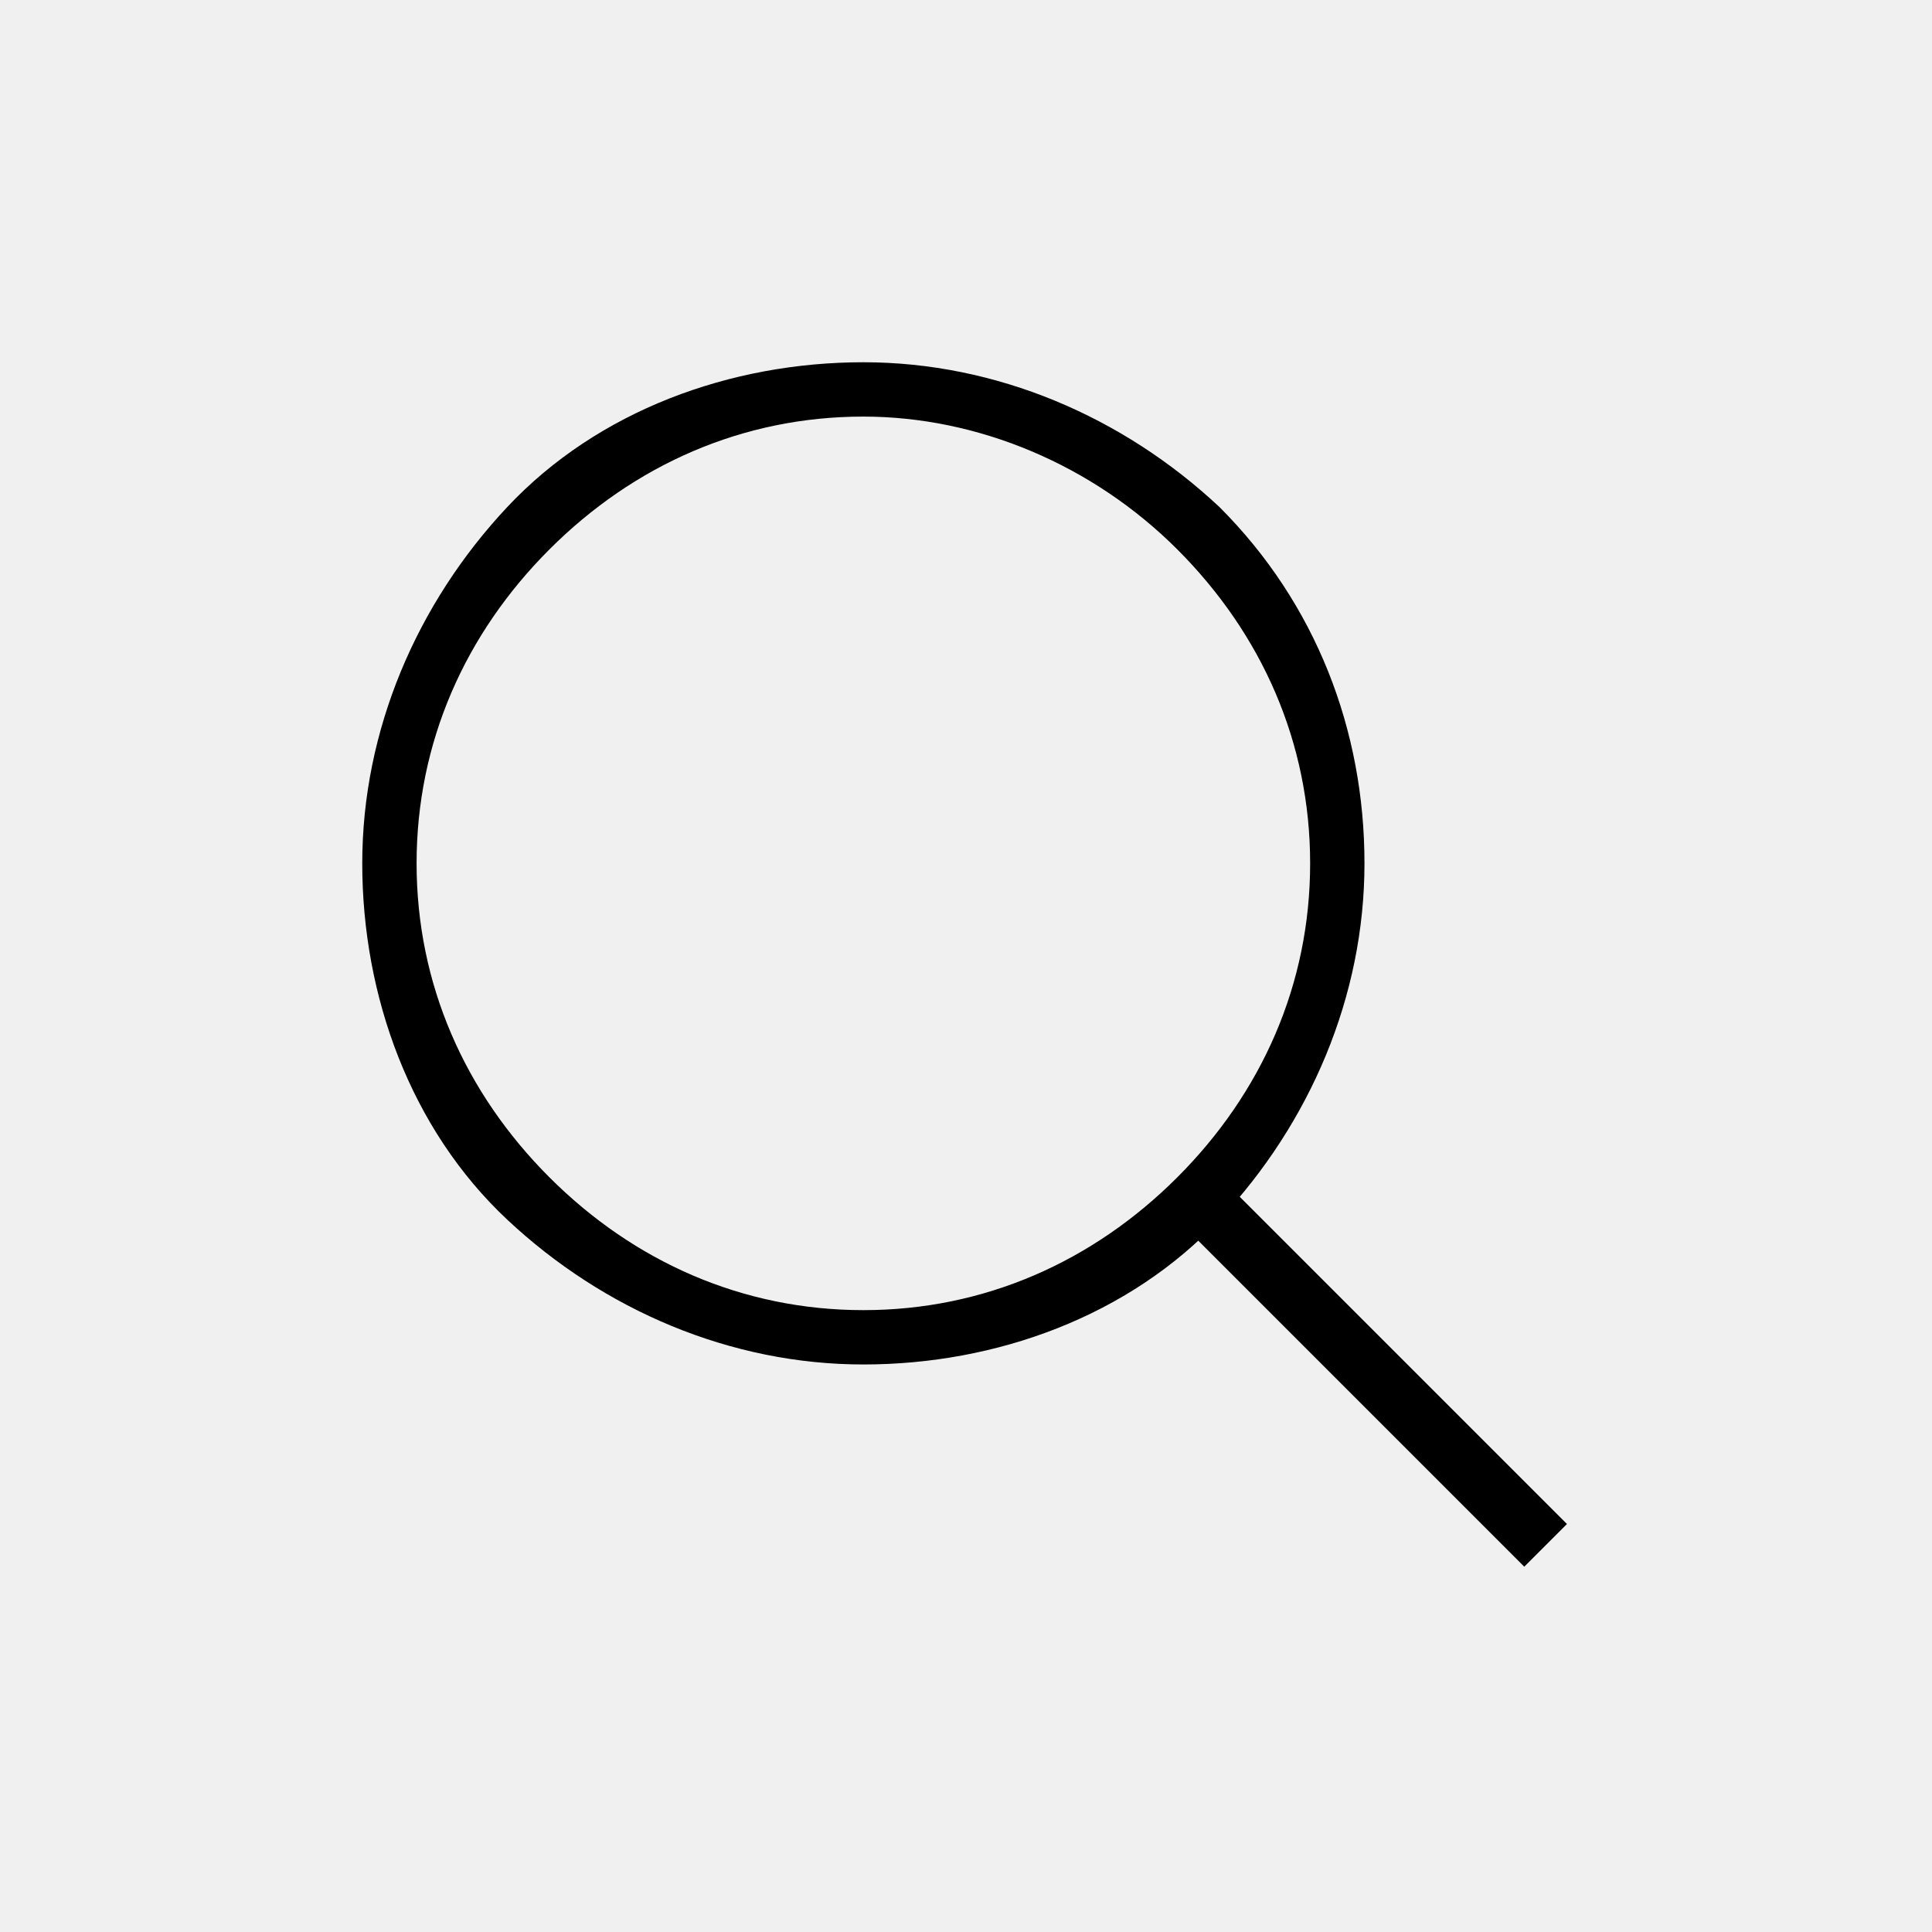
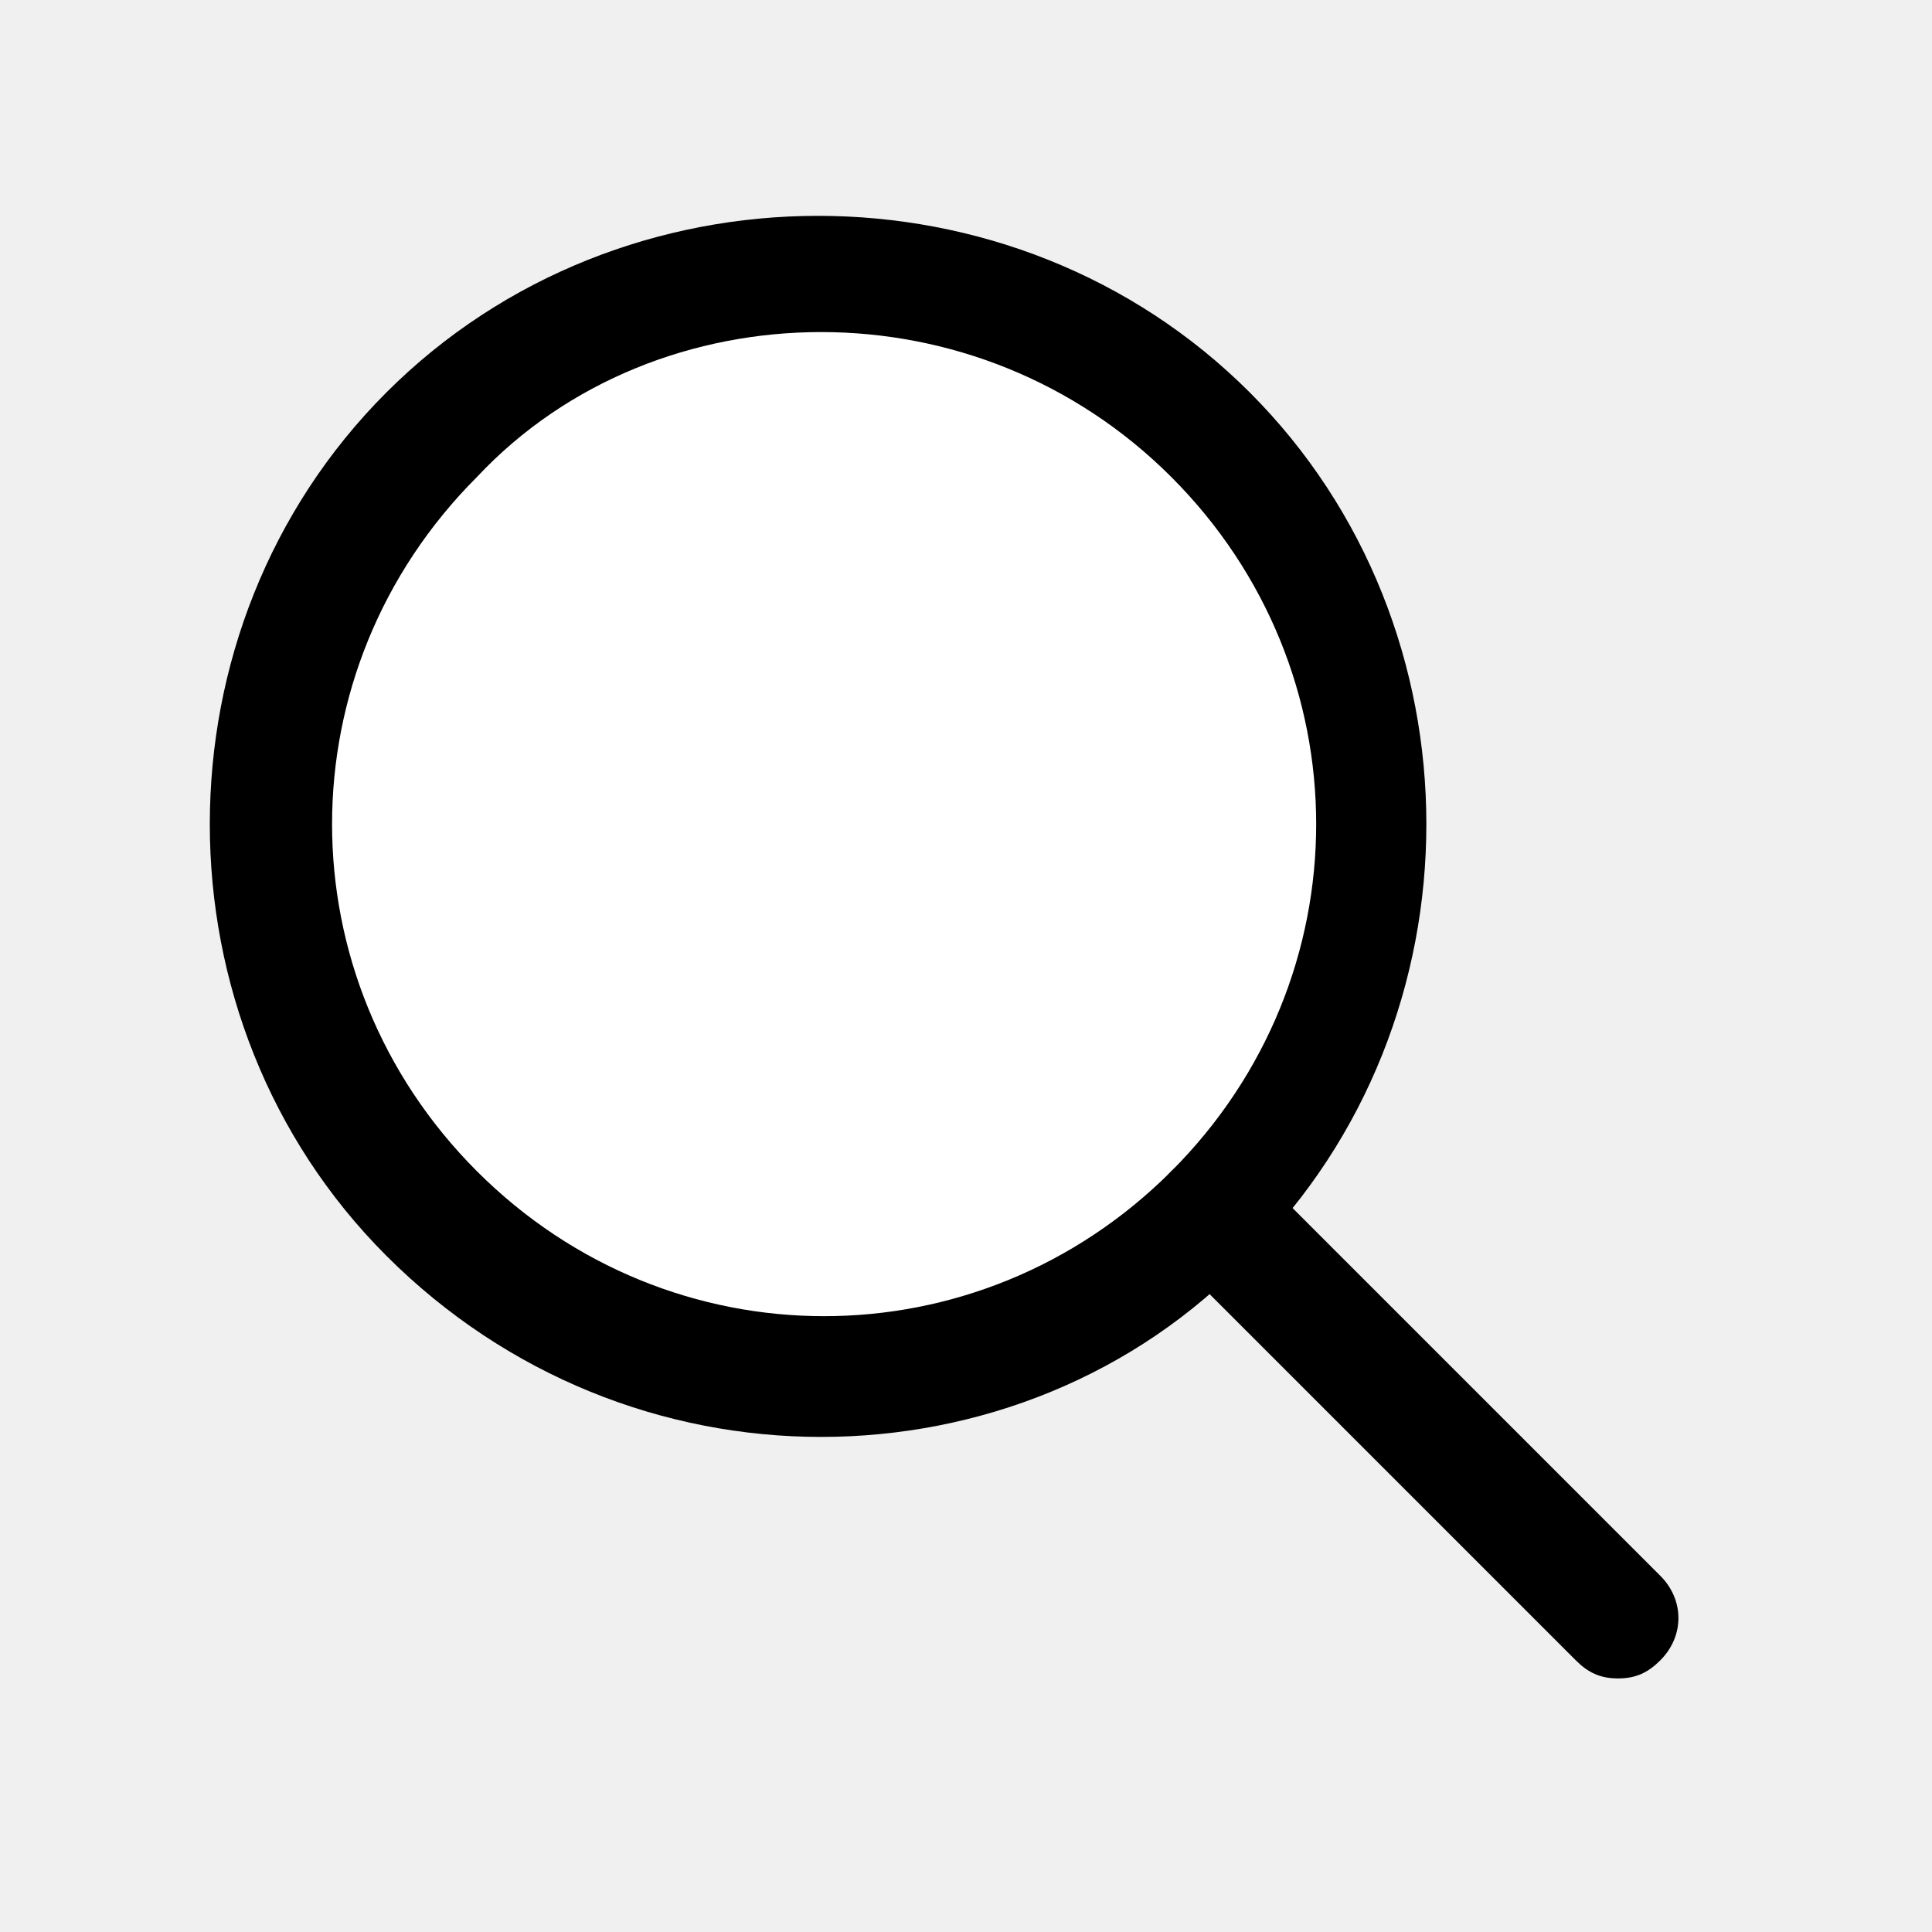
<svg xmlns="http://www.w3.org/2000/svg" version="1.1" id="Layer_1" x="0px" y="0px" viewBox="0 0 32 32" style="enable-background:new 0 0 32 32;" xml:space="preserve">
-   <path d="M14.3,22.6c-2.2,0-4.3-0.9-5.9-2.4s-2.4-3.7-2.4-5.9c0-2.2,0.9-4.3,2.4-5.9s3.7-2.4,5.9-2.4c2.2,0,4.3,0.9,5.9,2.4l0,0l0,0  c1.6,1.6,2.4,3.7,2.4,5.9c0,2.2-0.9,4.3-2.4,5.9S16.5,22.6,14.3,22.6z M14.3,6.9c-2,0-3.8,0.8-5.2,2.2c-1.4,1.4-2.2,3.2-2.2,5.2  c0,2,0.8,3.8,2.2,5.2c1.4,1.4,3.2,2.2,5.2,2.2c2,0,3.8-0.8,5.2-2.2s2.2-3.2,2.2-5.2c0-2-0.8-3.8-2.2-5.2l0,0  C18.1,7.7,16.2,6.9,14.3,6.9z" />
-   <rect x="22.2" y="18.6" transform="matrix(0.7071 -0.7071 0.7071 0.7071 -9.4013 22.6968)" width="1" height="8.2" />
+   <style type="text/css">
+ 	.st0{fill:#FFFFFF;}
+ </style>
+   <g>
+     <ellipse transform="matrix(0.7071 -0.7071 0.7071 0.7071 -5.6504 13.6412)" class="st0" cx="13.6" cy="13.6" rx="9.1" ry="9.1" />
+     <path d="M13.6,23.8c-2.6,0-5.2-1-7.2-3c-3.9-3.9-3.9-10.4,0-14.3c3.9-3.9,10.4-3.9,14.3,0c3.9,3.9,3.9,10.4,0,14.3   C18.8,22.8,16.2,23.8,13.6,23.8z M13.6,5.5c-2.1,0-4.2,0.8-5.7,2.4c-3.2,3.2-3.2,8.3,0,11.5c3.2,3.2,8.3,3.2,11.5,0   c3.2-3.2,3.2-8.3,0-11.5C17.8,6.3,15.7,5.5,13.6,5.5z" />
+   </g>
+   <path d="M26.8,27.8c-0.3,0-0.5-0.1-0.7-0.3l-6.7-6.7c-0.4-0.4-0.4-1,0-1.4s1-0.4,1.4,0l6.7,6.7c0.4,0.4,0.4,1,0,1.4  C27.3,27.7,27.1,27.8,26.8,27.8z" />
</svg>
